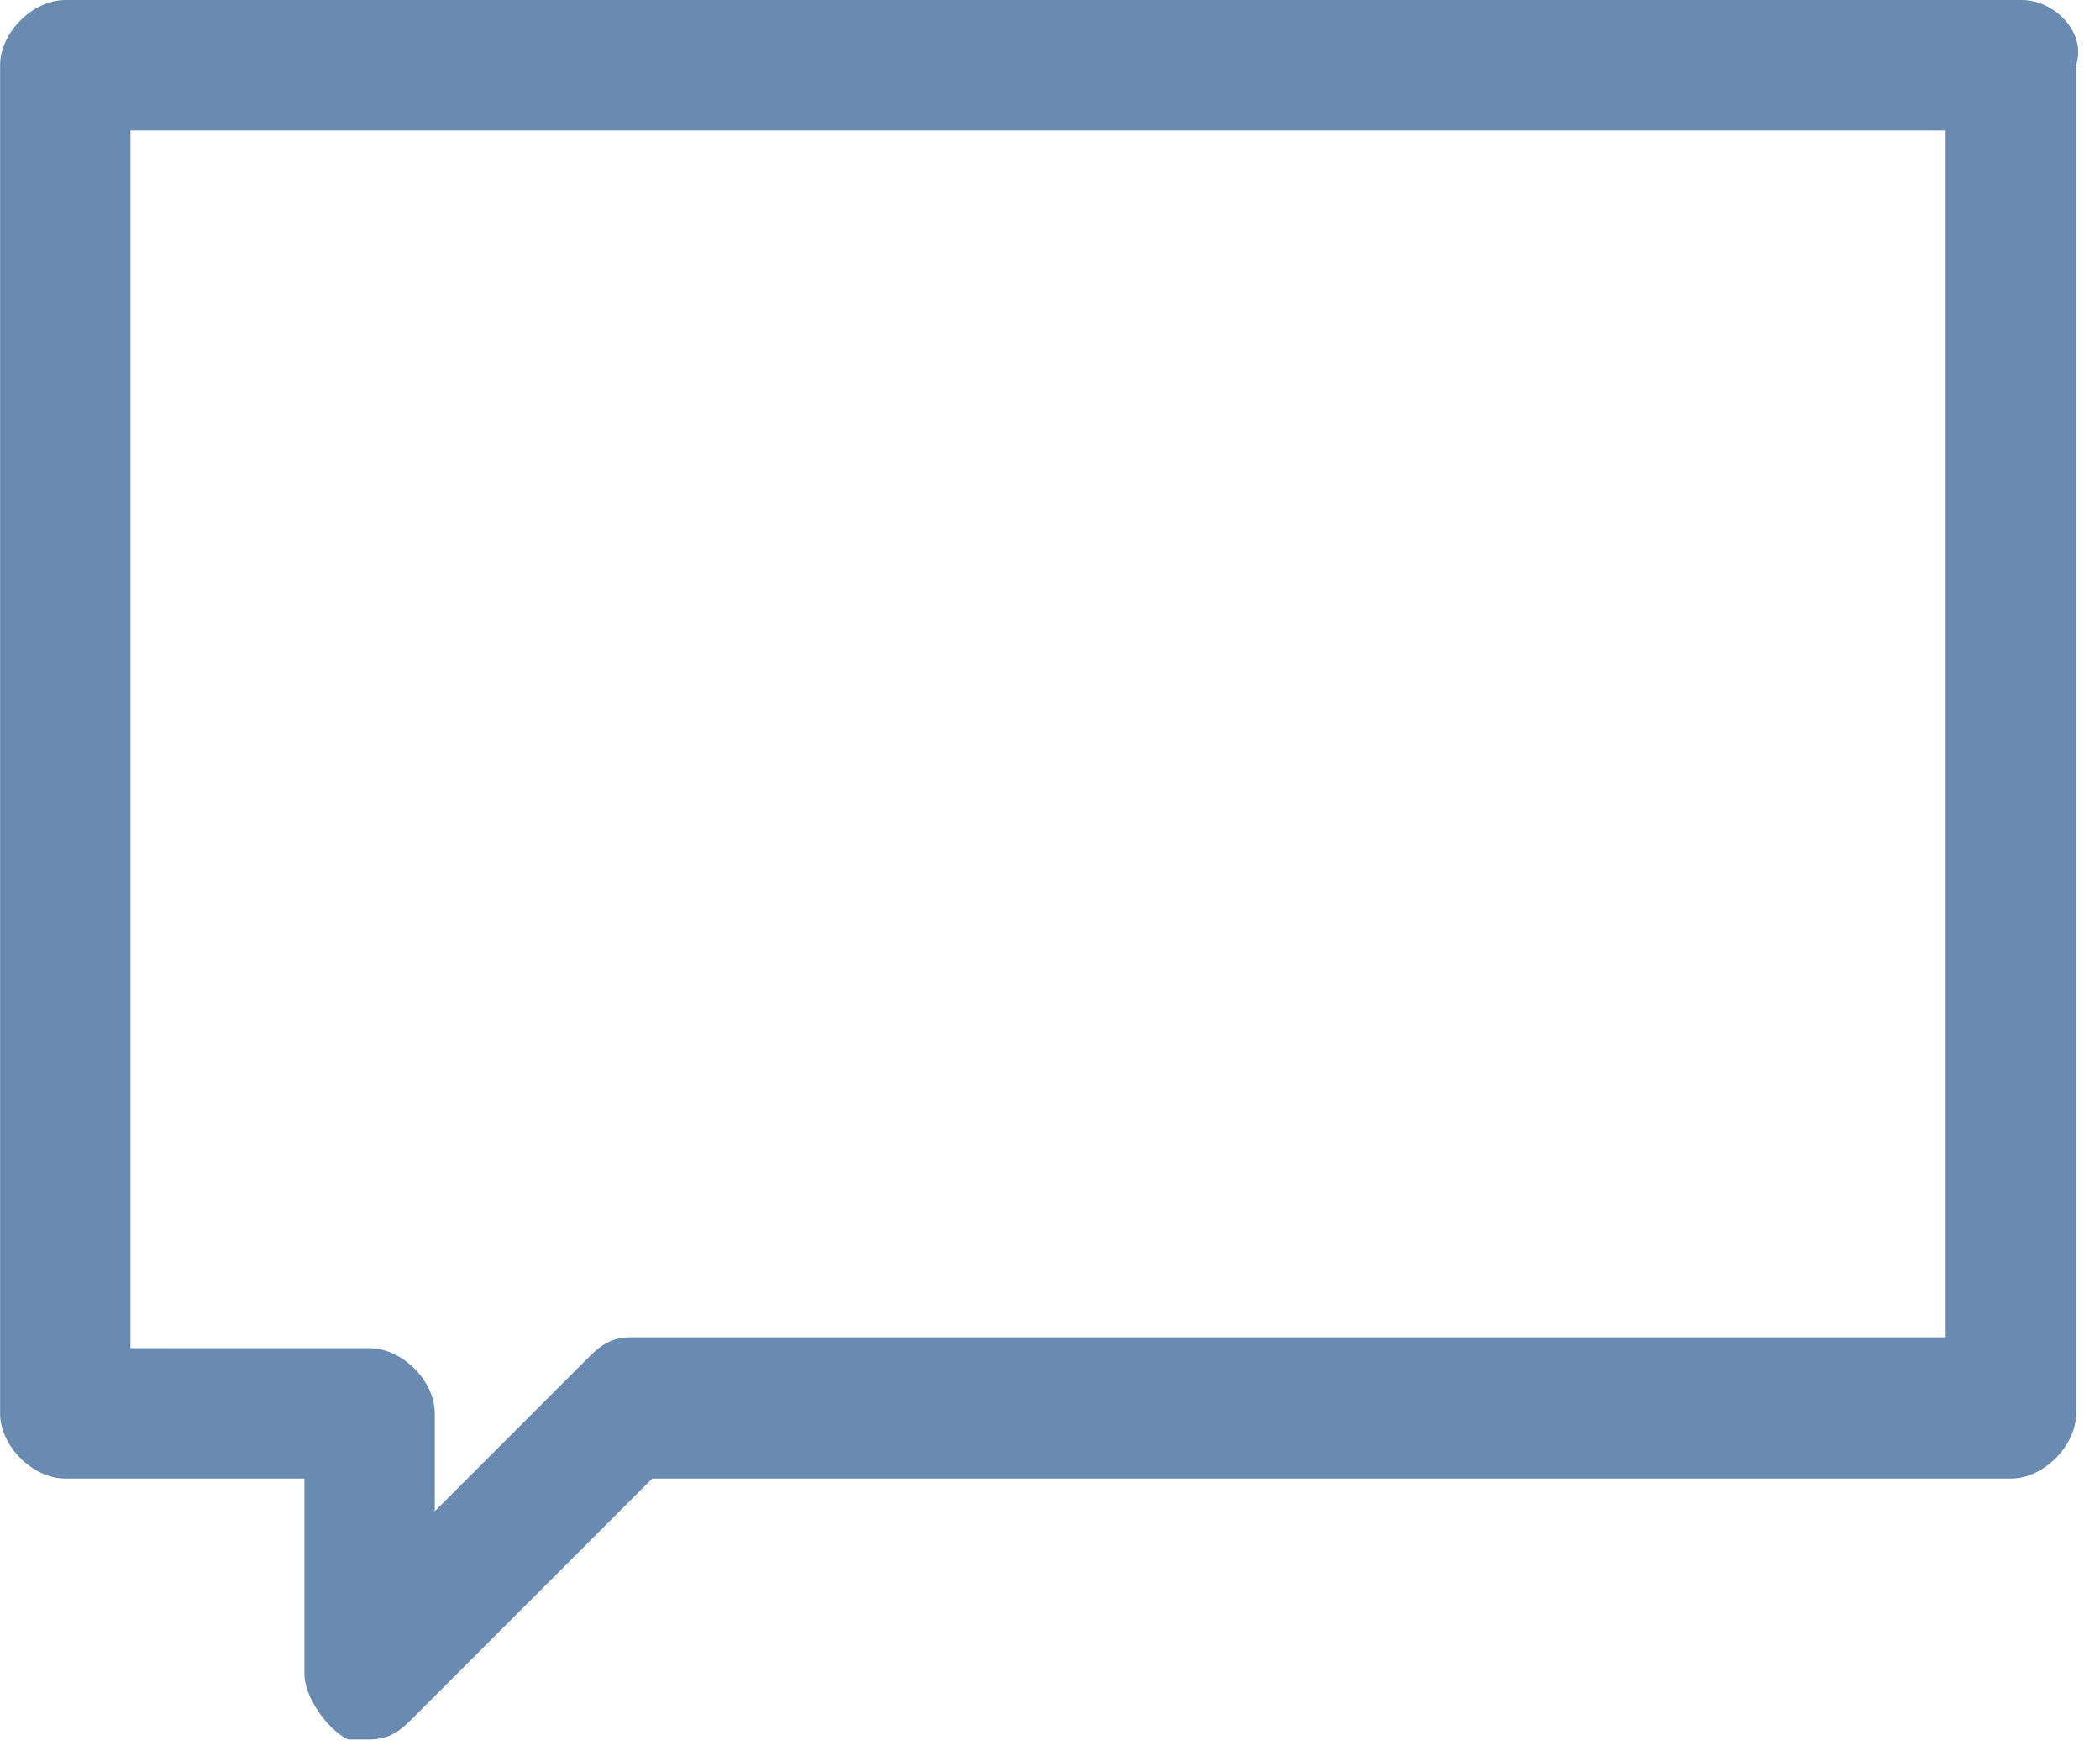
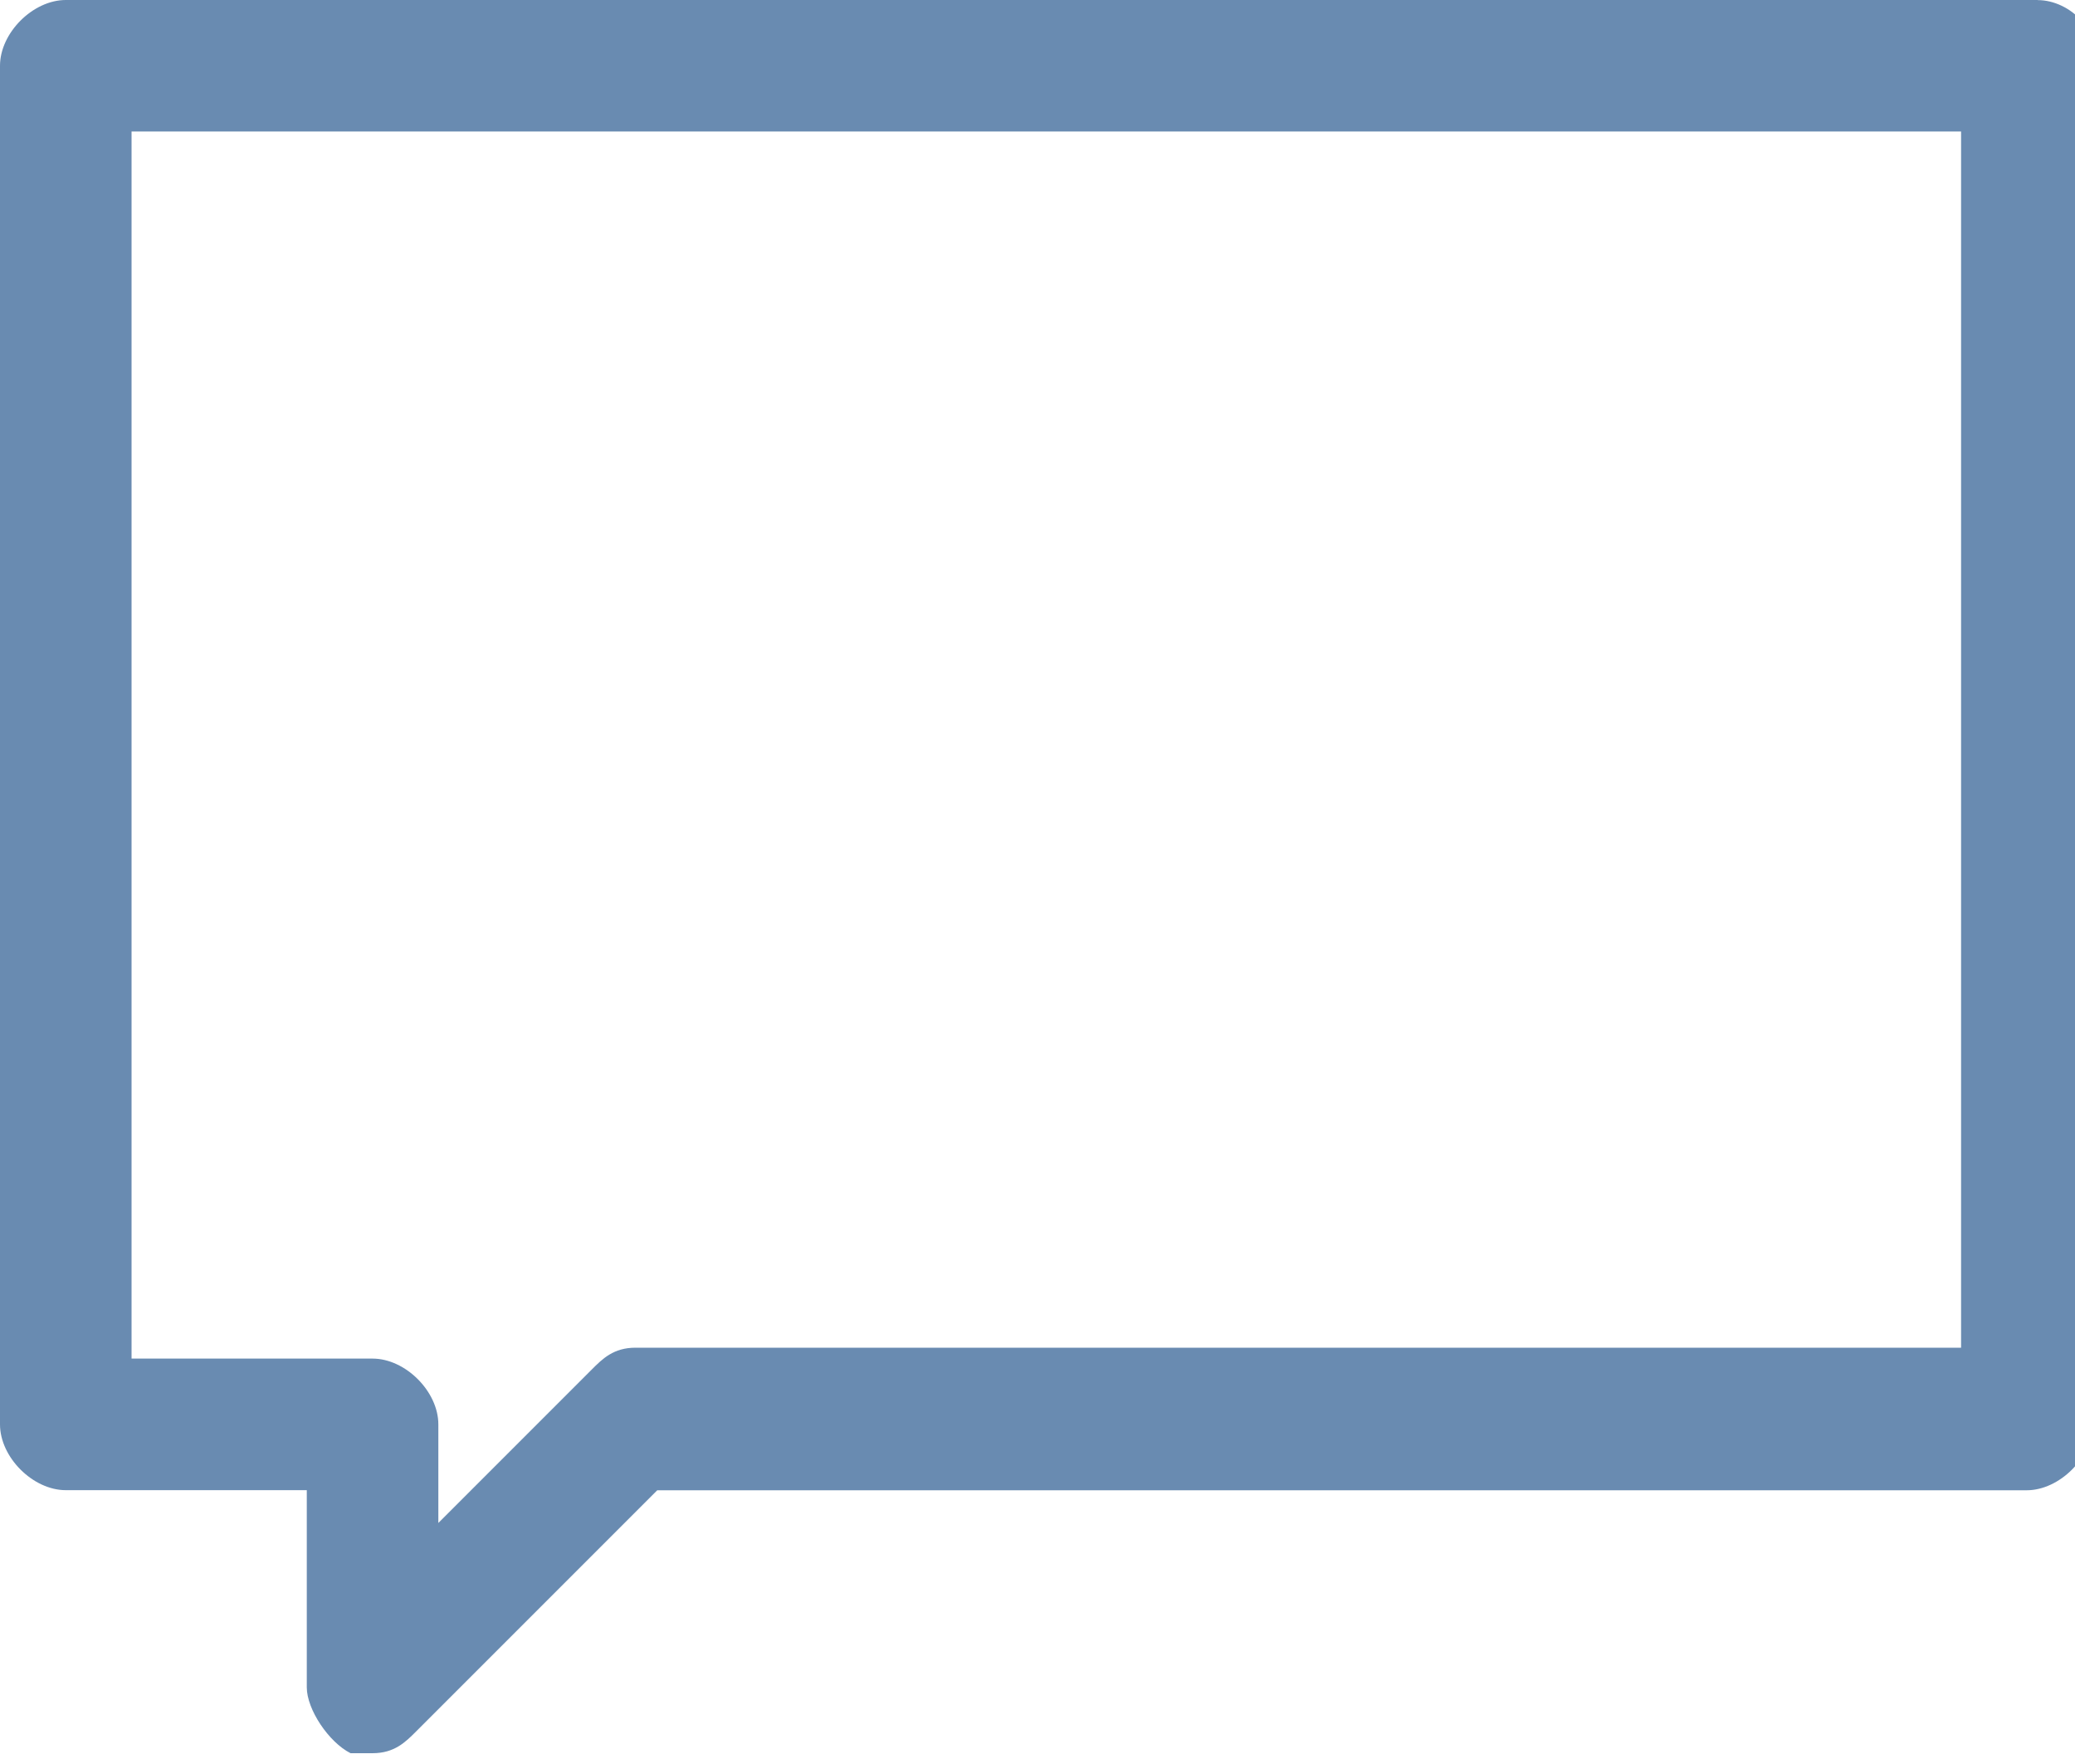
- <svg xmlns="http://www.w3.org/2000/svg" version="1.1" width="24" height="20" viewBox="0 0 24 20">
-   <path d="M23.106 0h-22.36c-0.373 0-0.745 0.373-0.745 0.745v15.404c0 0.373 0.373 0.745 0.745 0.745h2.733v2.236c0 0.248 0.248 0.621 0.497 0.745 0.124 0 0.248 0 0.248 0 0.248 0 0.373-0.124 0.497-0.248l2.733-2.733h15.528c0.373 0 0.745-0.373 0.745-0.745v-15.404c0.124-0.373-0.248-0.745-0.621-0.745zM22.236 15.28h-15.031c-0.248 0-0.373 0.124-0.497 0.248l-1.739 1.739v-1.118c0-0.373-0.373-0.745-0.745-0.745h-2.733v-13.913h20.745v13.789z" fill="#698bb1" />
+ <svg xmlns="http://www.w3.org/2000/svg" version="1.1" width="20" height="17" viewBox="0 0 20 17">
+   <path d="M19.64 0h-19.006c-0.317 0-0.634 0.317-0.634 0.634v13.093c0 0.317 0.317 0.634 0.634 0.634h2.323v1.901c0 0.211 0.211 0.528 0.422 0.634 0.106 0 0.211 0 0.211 0 0.211 0 0.317-0.106 0.422-0.211l2.323-2.323h13.199c0.317 0 0.634-0.317 0.634-0.634v-13.093c0.106-0.317-0.211-0.634-0.528-0.634zM18.901 12.988h-12.776c-0.211 0-0.317 0.106-0.422 0.211l-1.478 1.478v-0.95c0-0.317-0.317-0.634-0.634-0.634h-2.323v-11.826h17.634v11.721z" fill="#698bb1" />
</svg>
